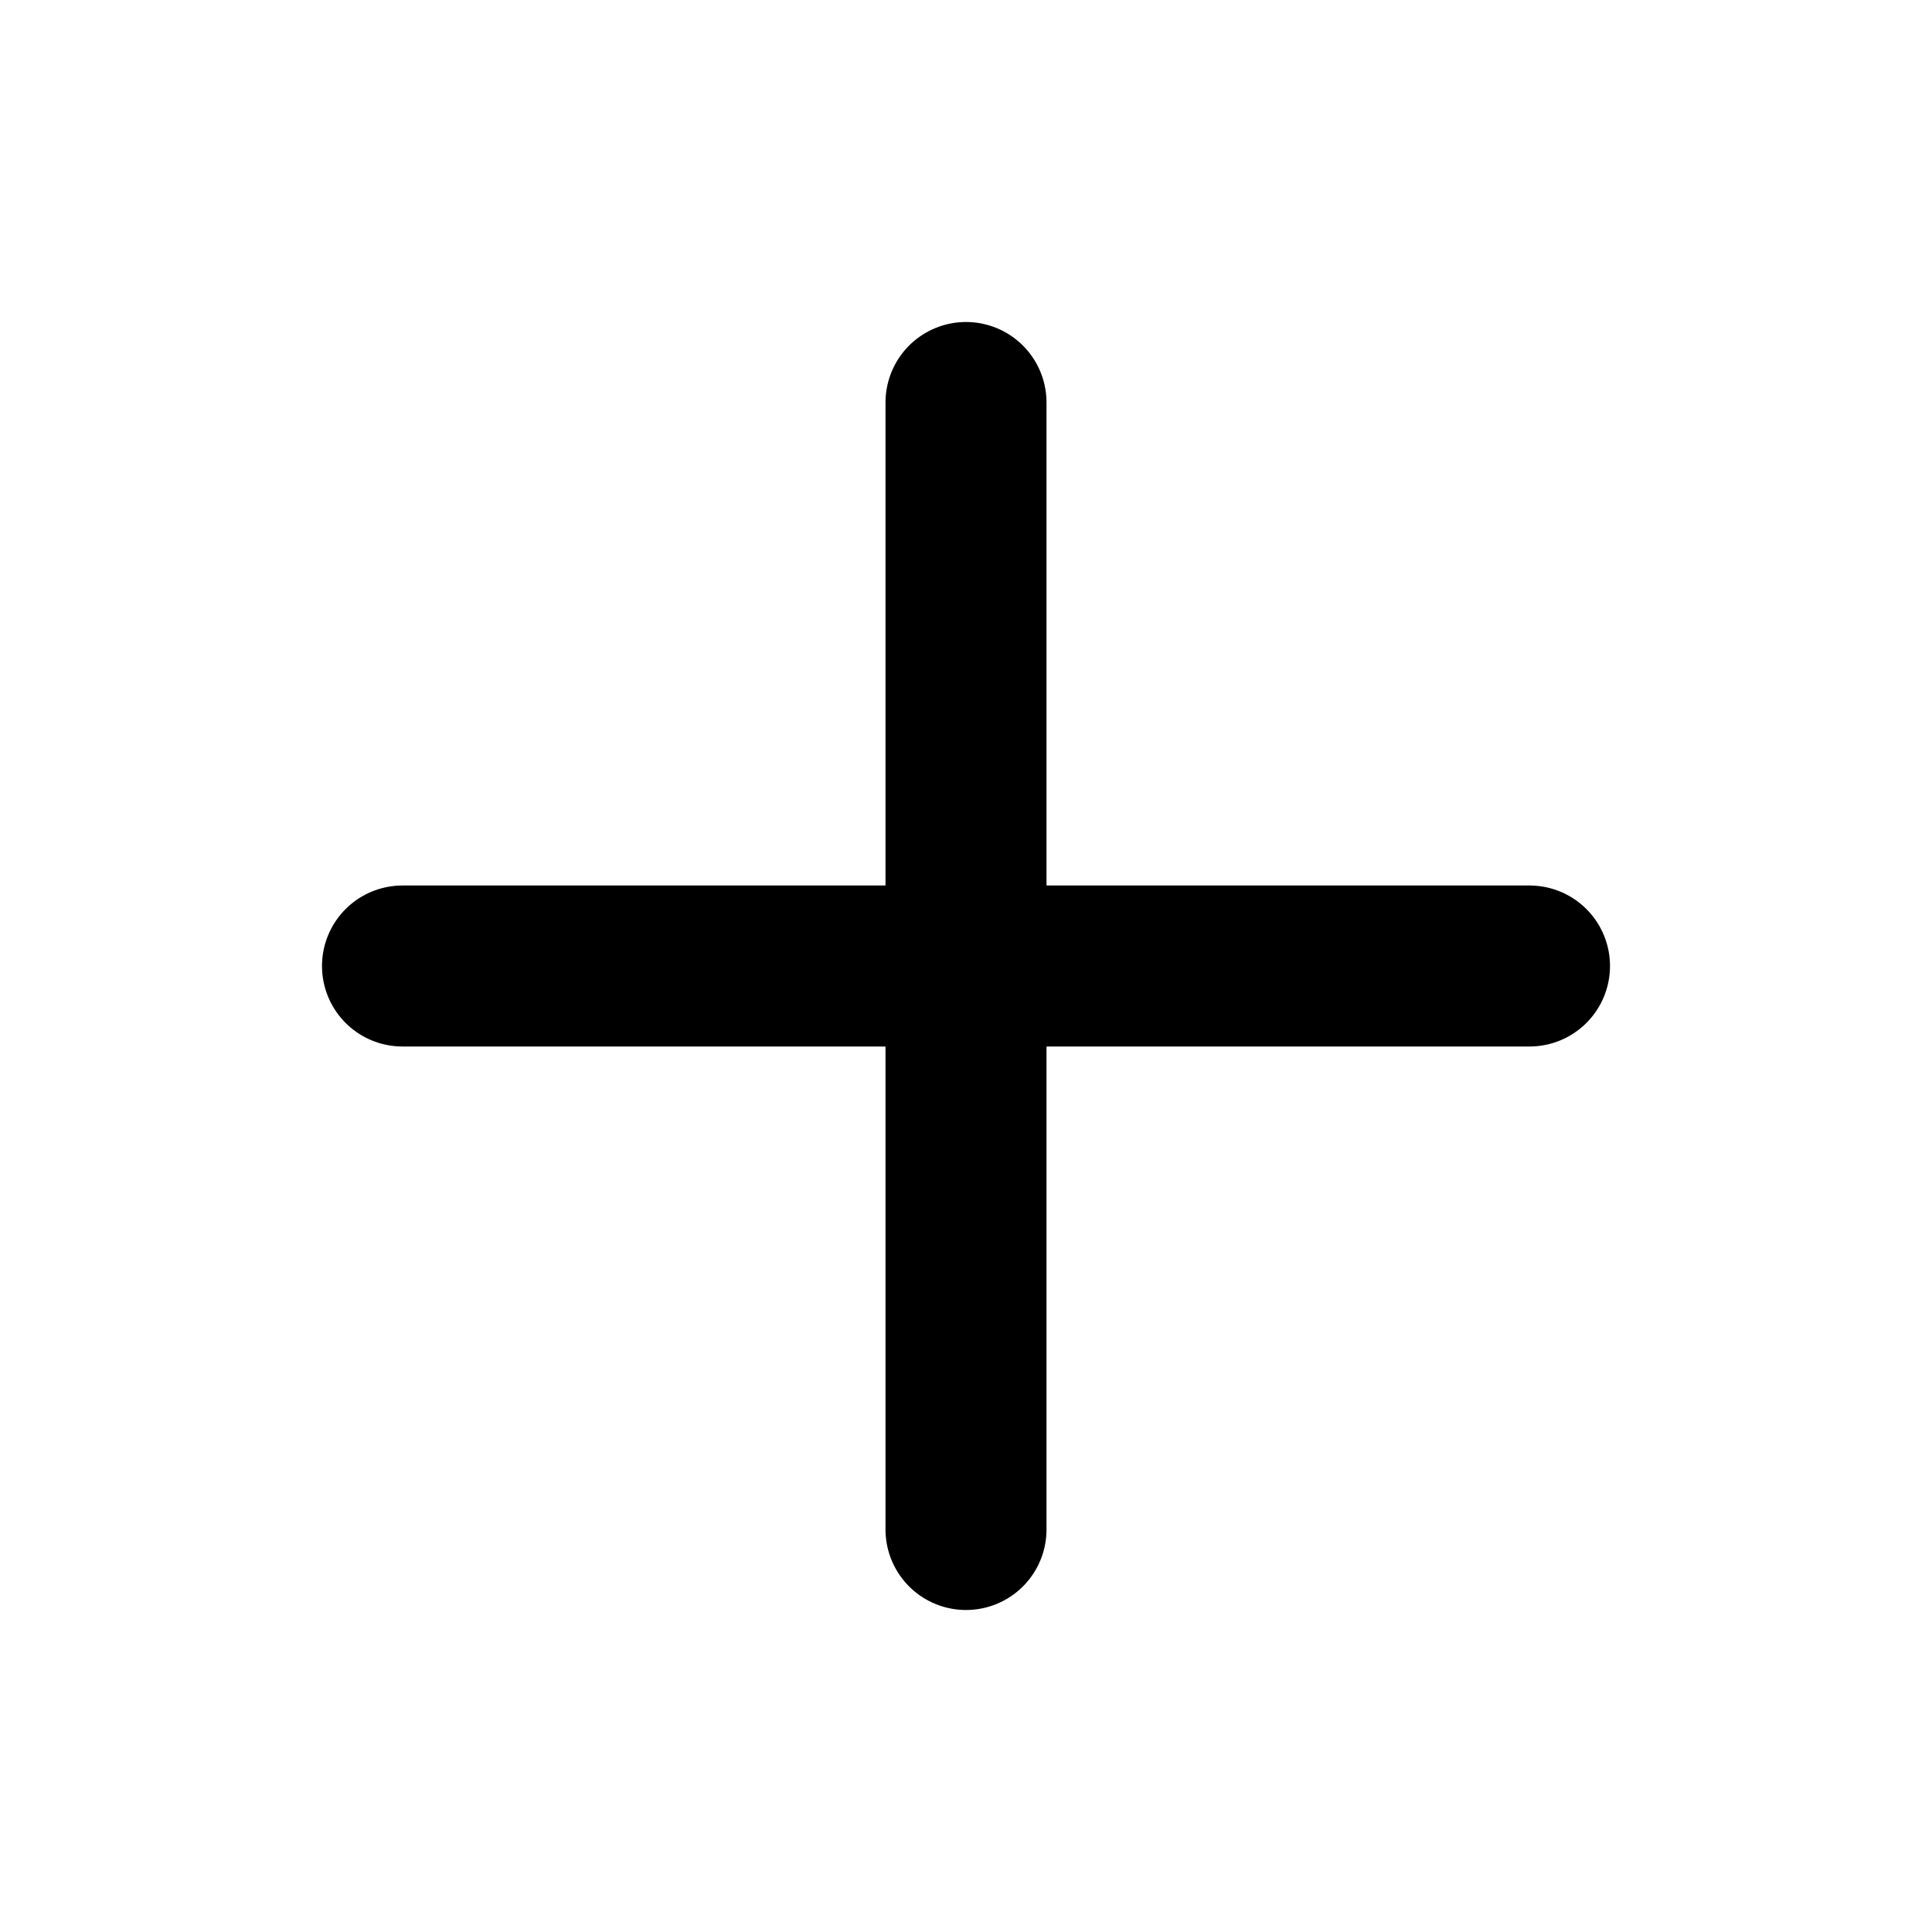
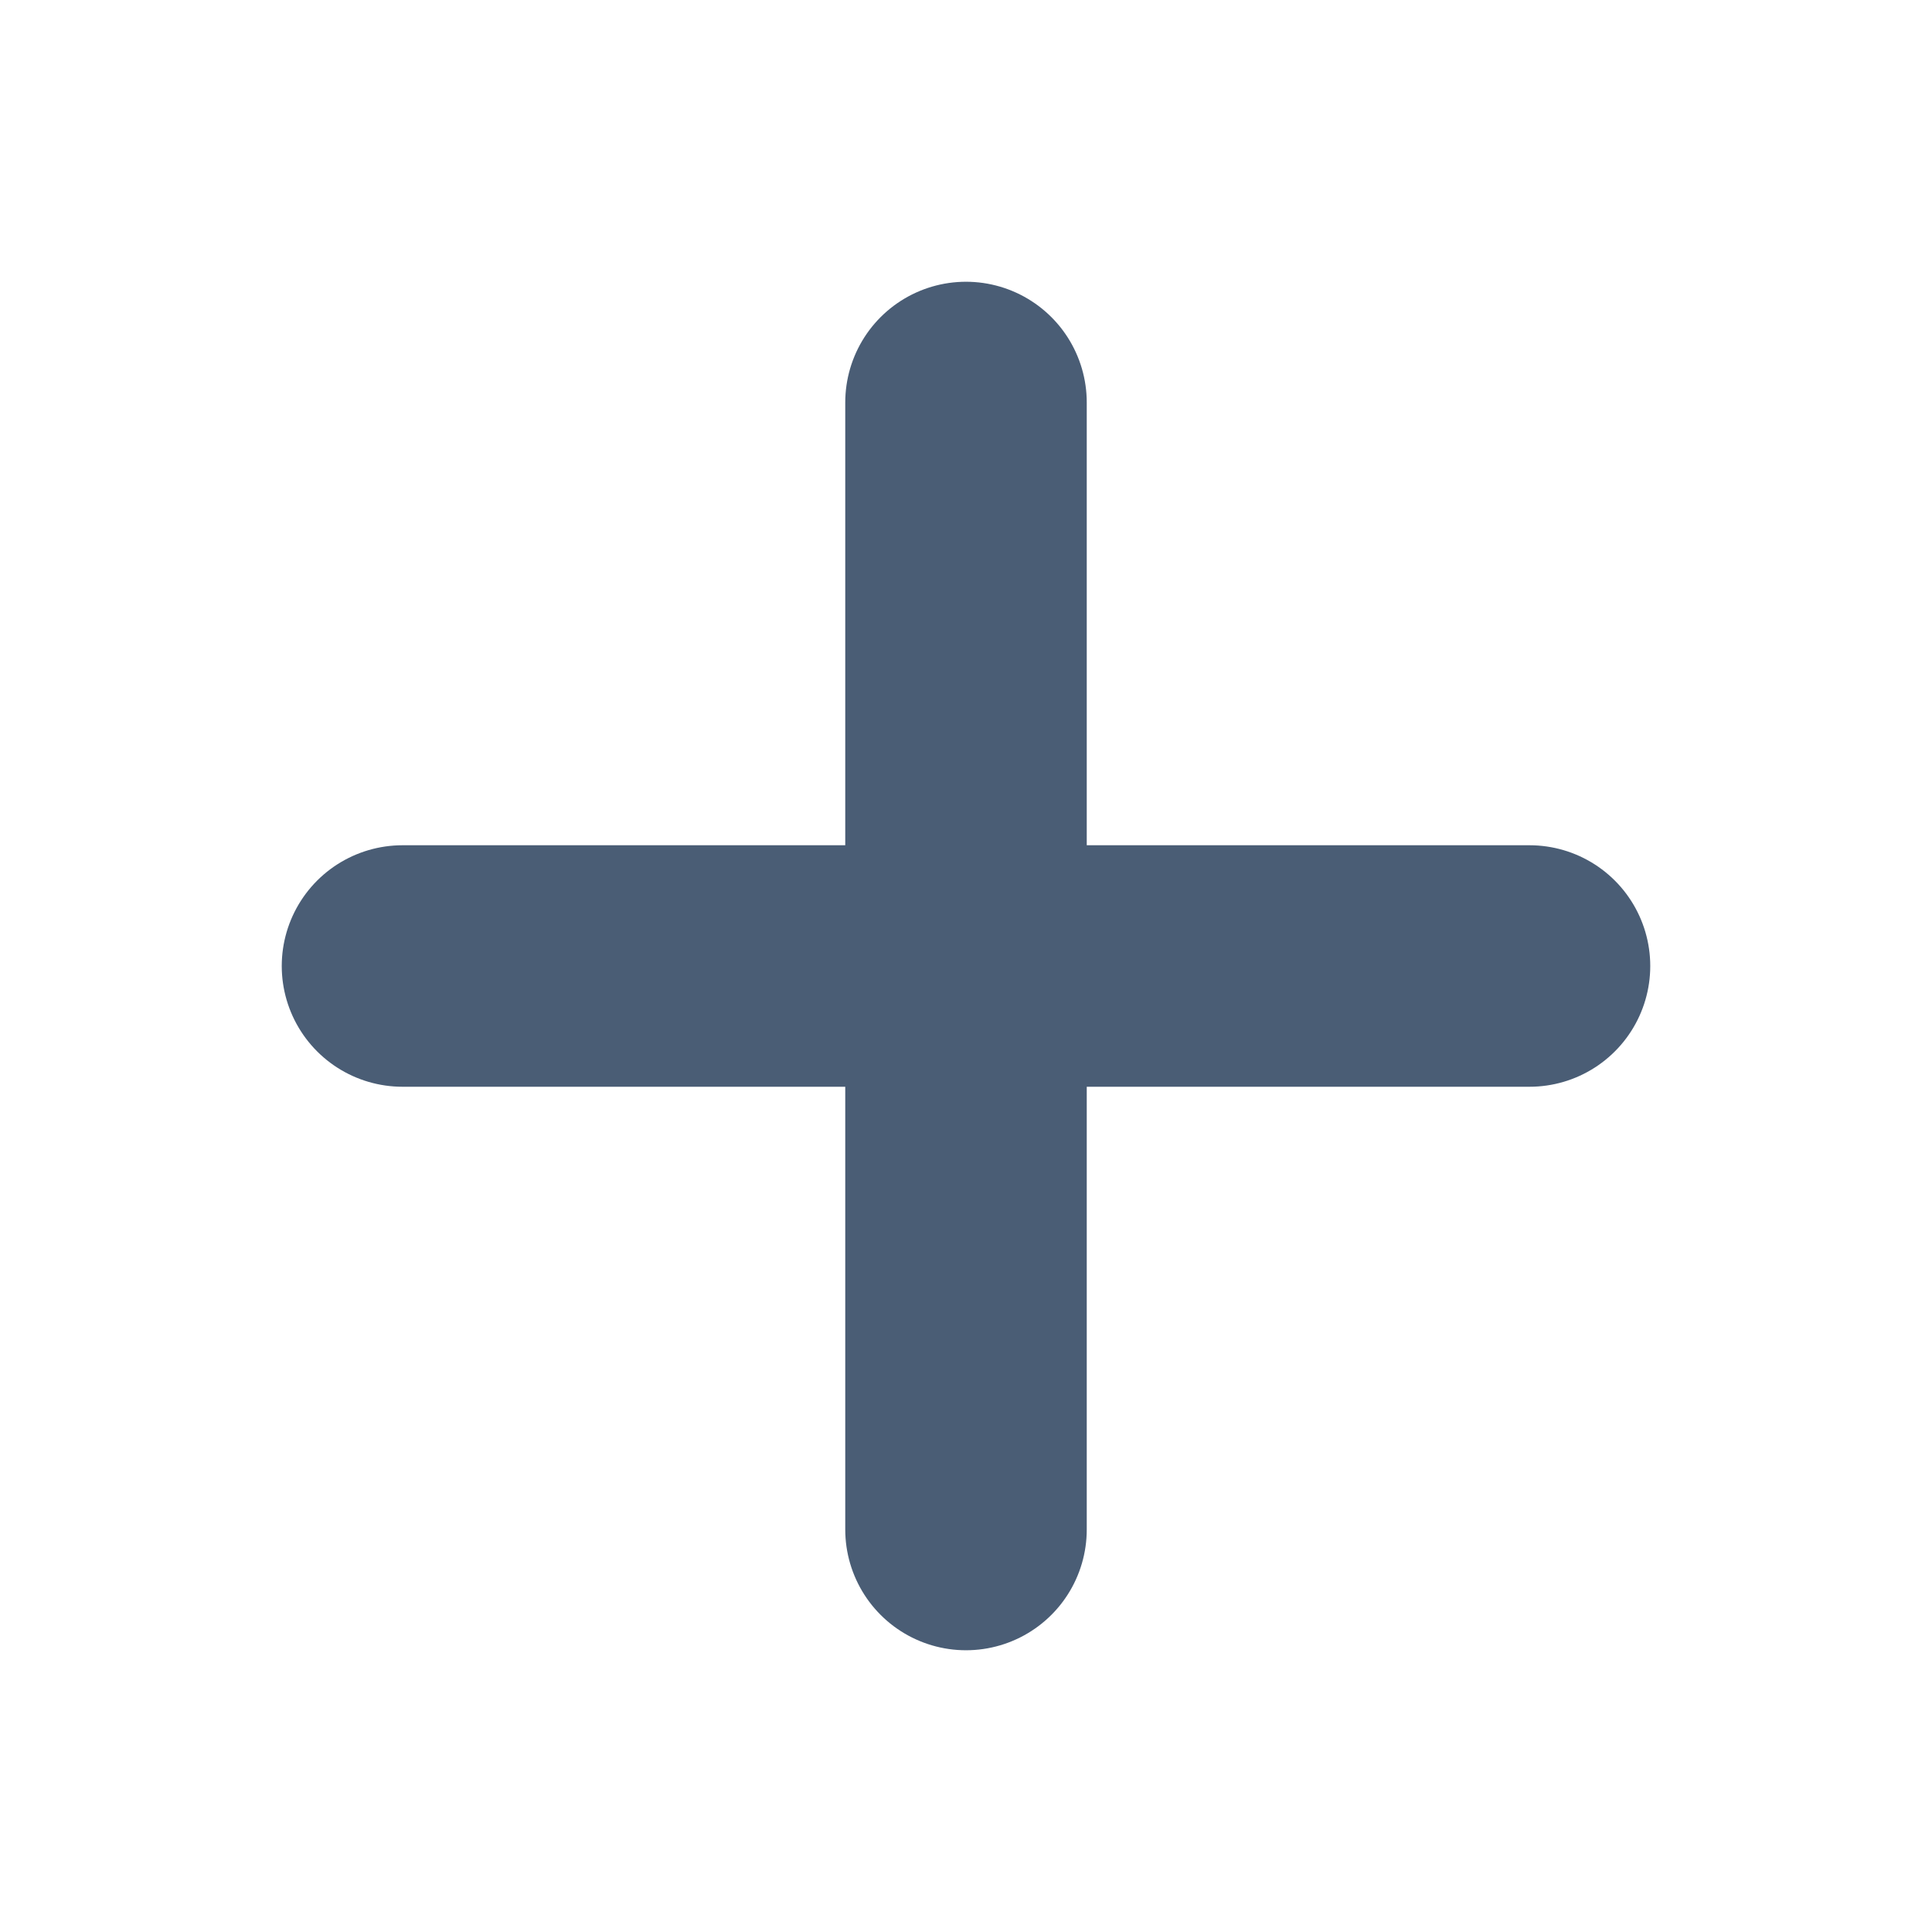
<svg xmlns="http://www.w3.org/2000/svg" width="24" height="24" viewBox="0 0 24 24" fill="none">
-   <path d="M12 5V19" stroke="black" stroke-width="2" stroke-linecap="round" stroke-linejoin="round" />
-   <path d="M5 12H19" stroke="black" stroke-width="2" stroke-linecap="round" stroke-linejoin="round" />
+   <path d="M12 5V19" stroke="#4a5d75" stroke-width="3" stroke-linecap="round" stroke-linejoin="round" />
+   <path d="M5 12H19" stroke="#4a5d75" stroke-width="3" stroke-linecap="round" stroke-linejoin="round" />
</svg>
